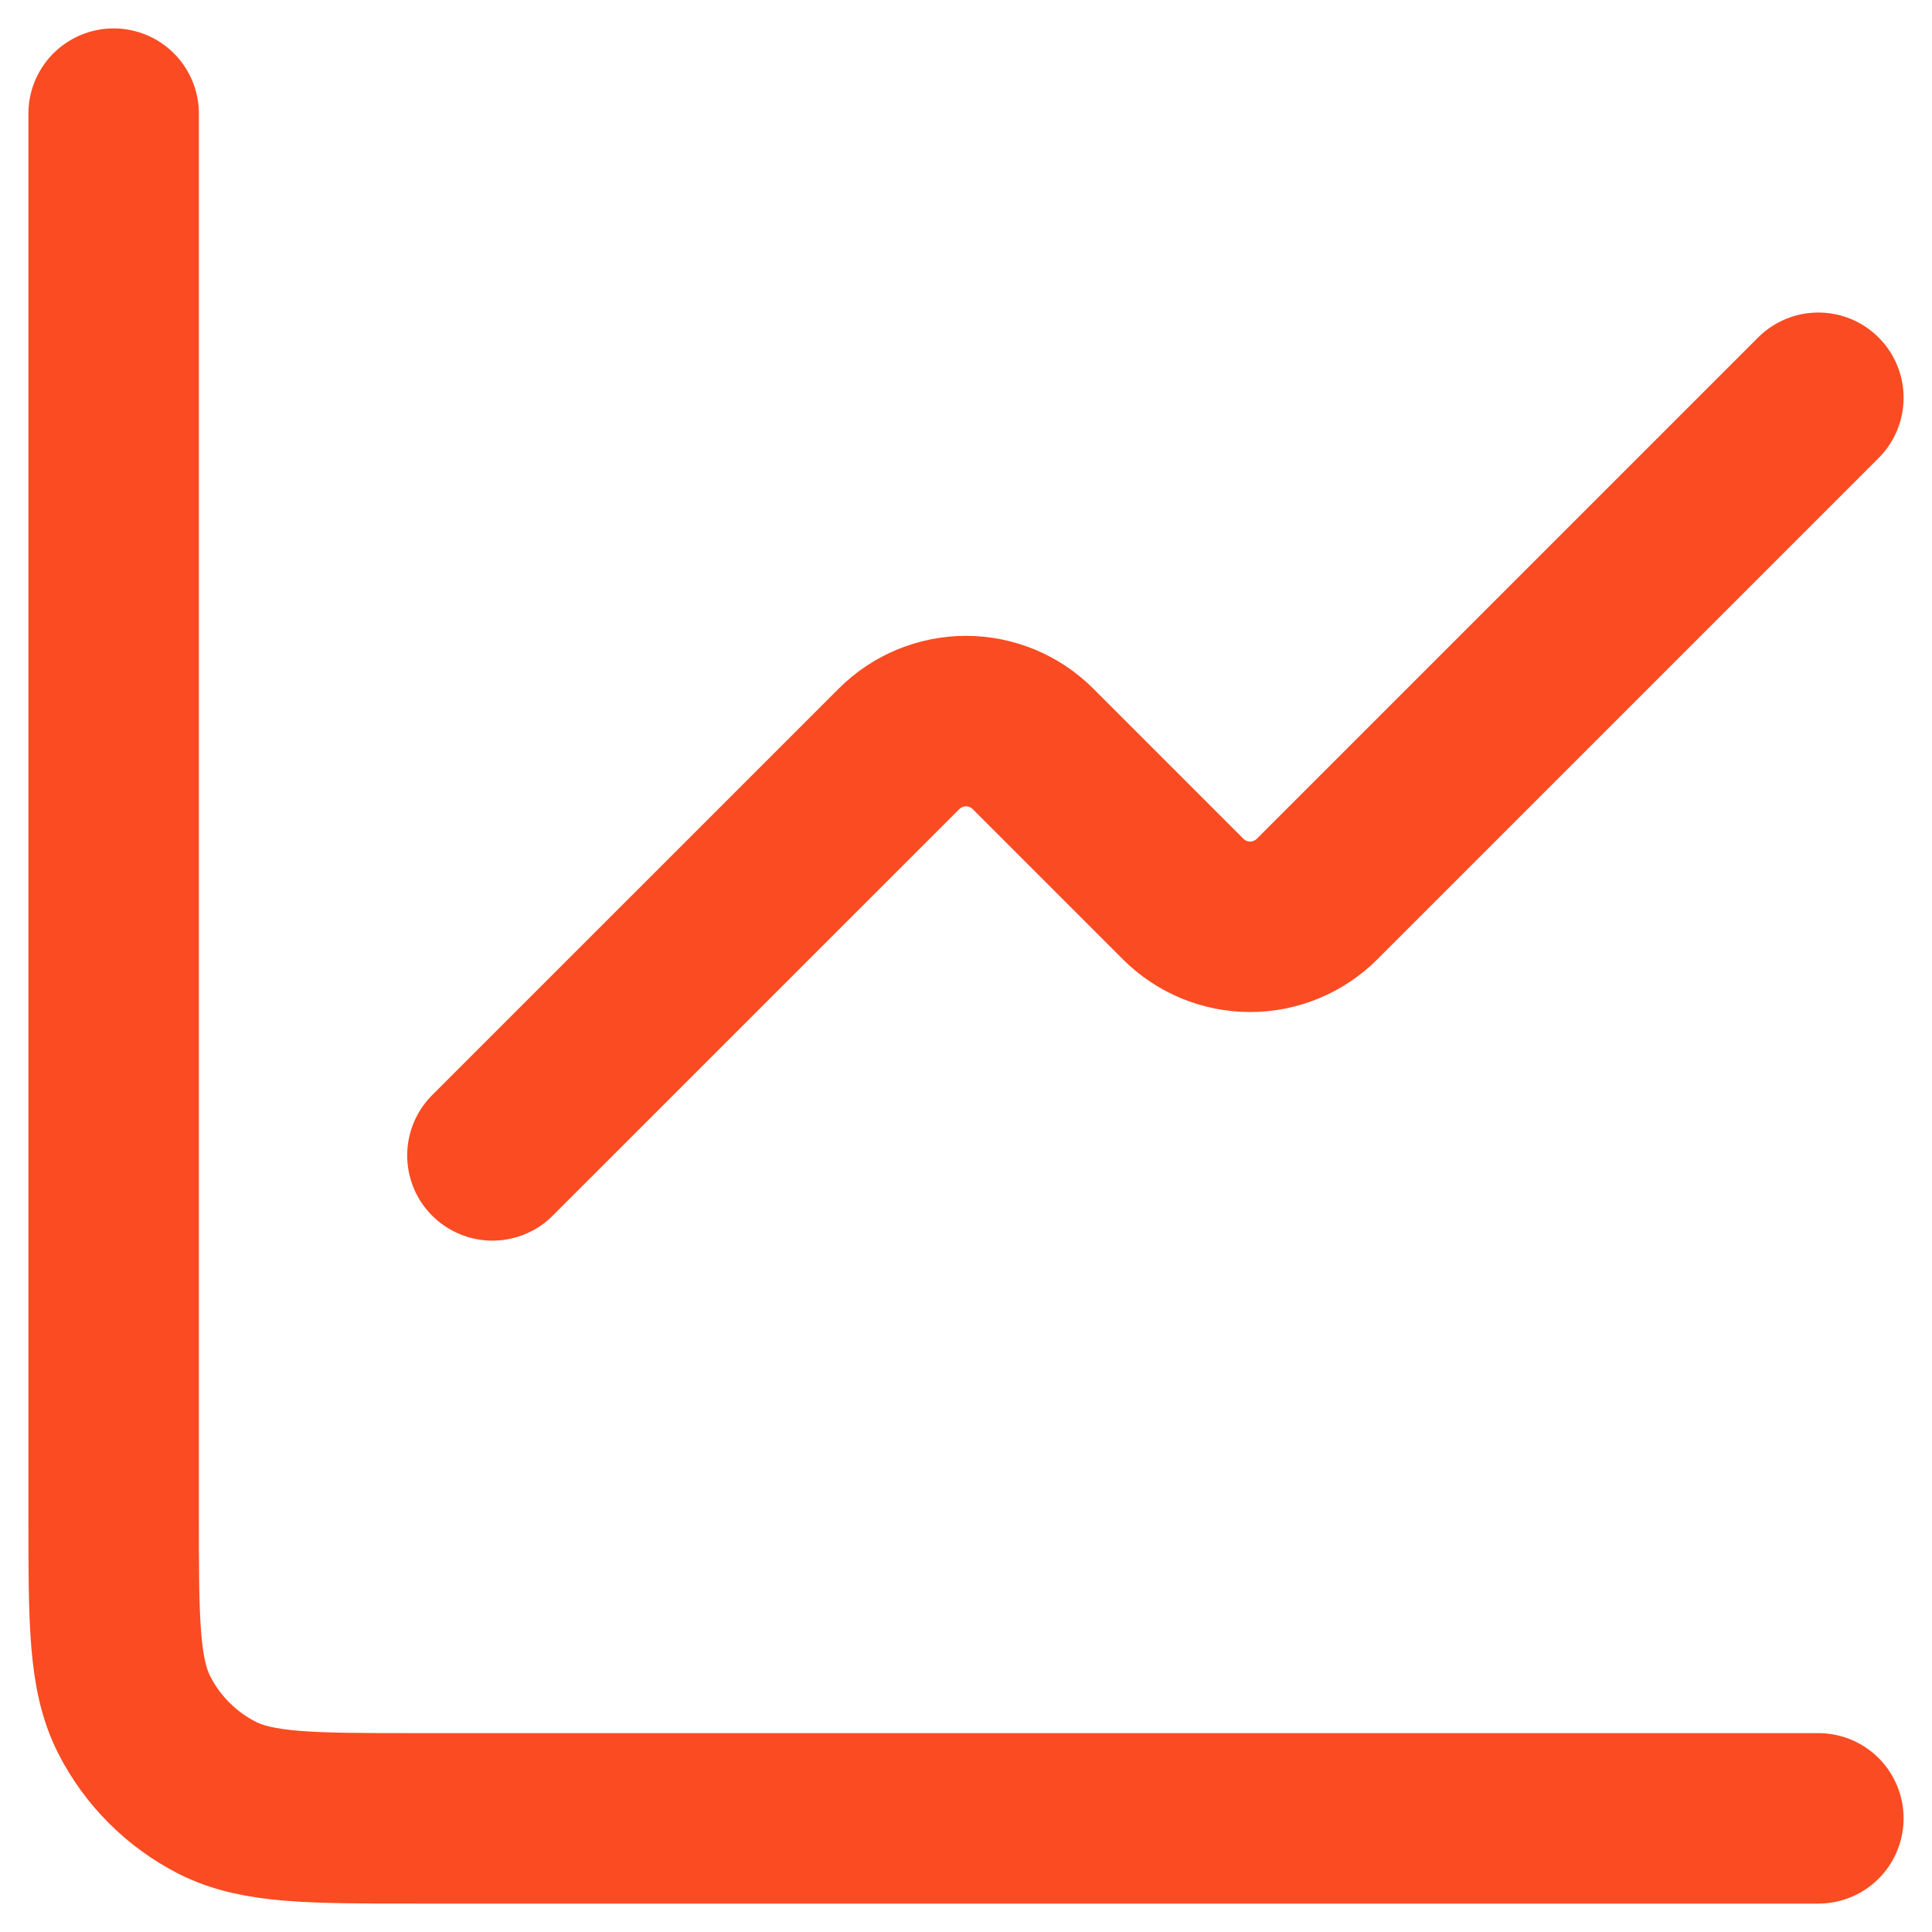
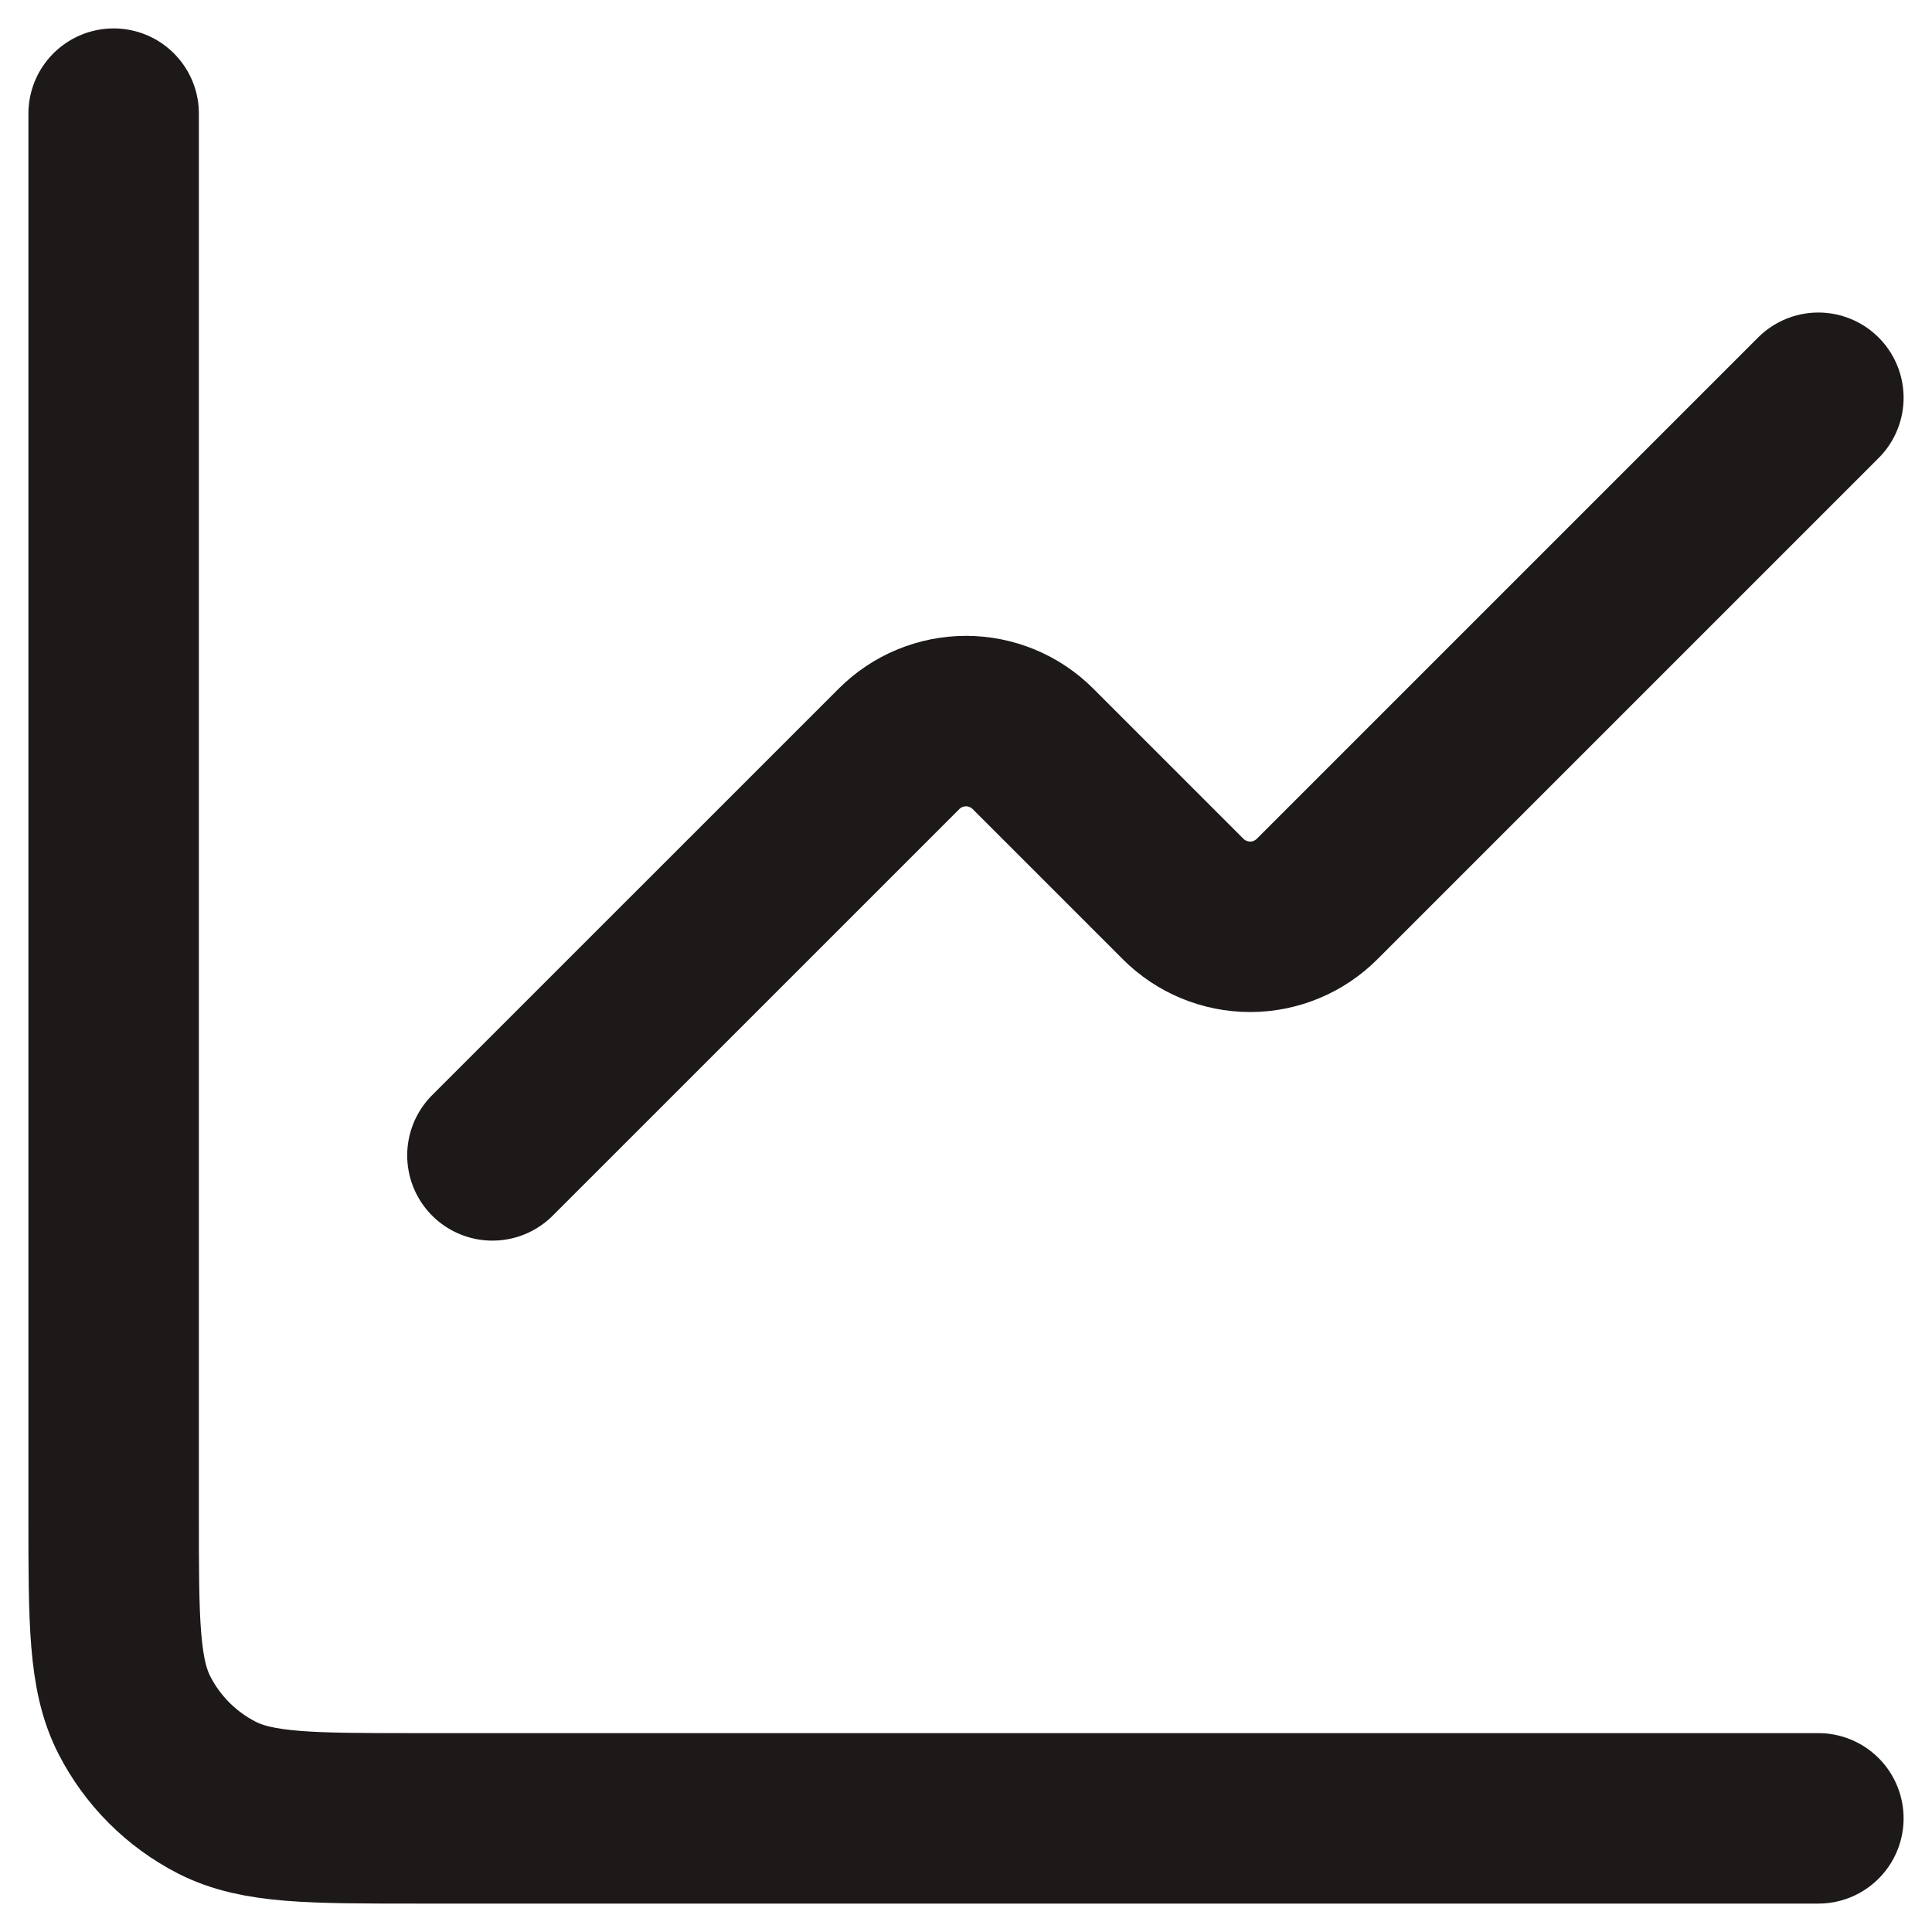
<svg xmlns="http://www.w3.org/2000/svg" width="34" height="34" viewBox="0 0 34 34" fill="none">
-   <path d="M32 7L23.178 15.822C22.866 16.134 22.442 16.31 22 16.31C21.558 16.31 21.134 16.134 20.822 15.822L18.178 13.178C17.866 12.866 17.442 12.69 17 12.69C16.558 12.69 16.134 12.866 15.822 13.178L8.666 20.333" stroke="#FA4B22" stroke-width="3" stroke-linecap="round" stroke-linejoin="round" />
-   <path d="M2 2V26.667C2 28.533 2 29.467 2.363 30.18C2.683 30.807 3.193 31.317 3.82 31.637C4.533 32 5.467 32 7.333 32H32" stroke="#FA4B22" stroke-width="3" stroke-linecap="round" />
+   <path d="M32 7L23.178 15.822C22.866 16.134 22.442 16.31 22 16.31C21.558 16.31 21.134 16.134 20.822 15.822L18.178 13.178C17.866 12.866 17.442 12.69 17 12.69C16.558 12.69 16.134 12.866 15.822 13.178L8.666 20.333" stroke="#1D1918" stroke-width="3" stroke-linecap="round" stroke-linejoin="round" />
+   <path d="M2 2V26.667C2 28.533 2 29.467 2.363 30.18C2.683 30.807 3.193 31.317 3.82 31.637C4.533 32 5.467 32 7.333 32H32" stroke="#1D1918" stroke-width="3" stroke-linecap="round" />
</svg>
